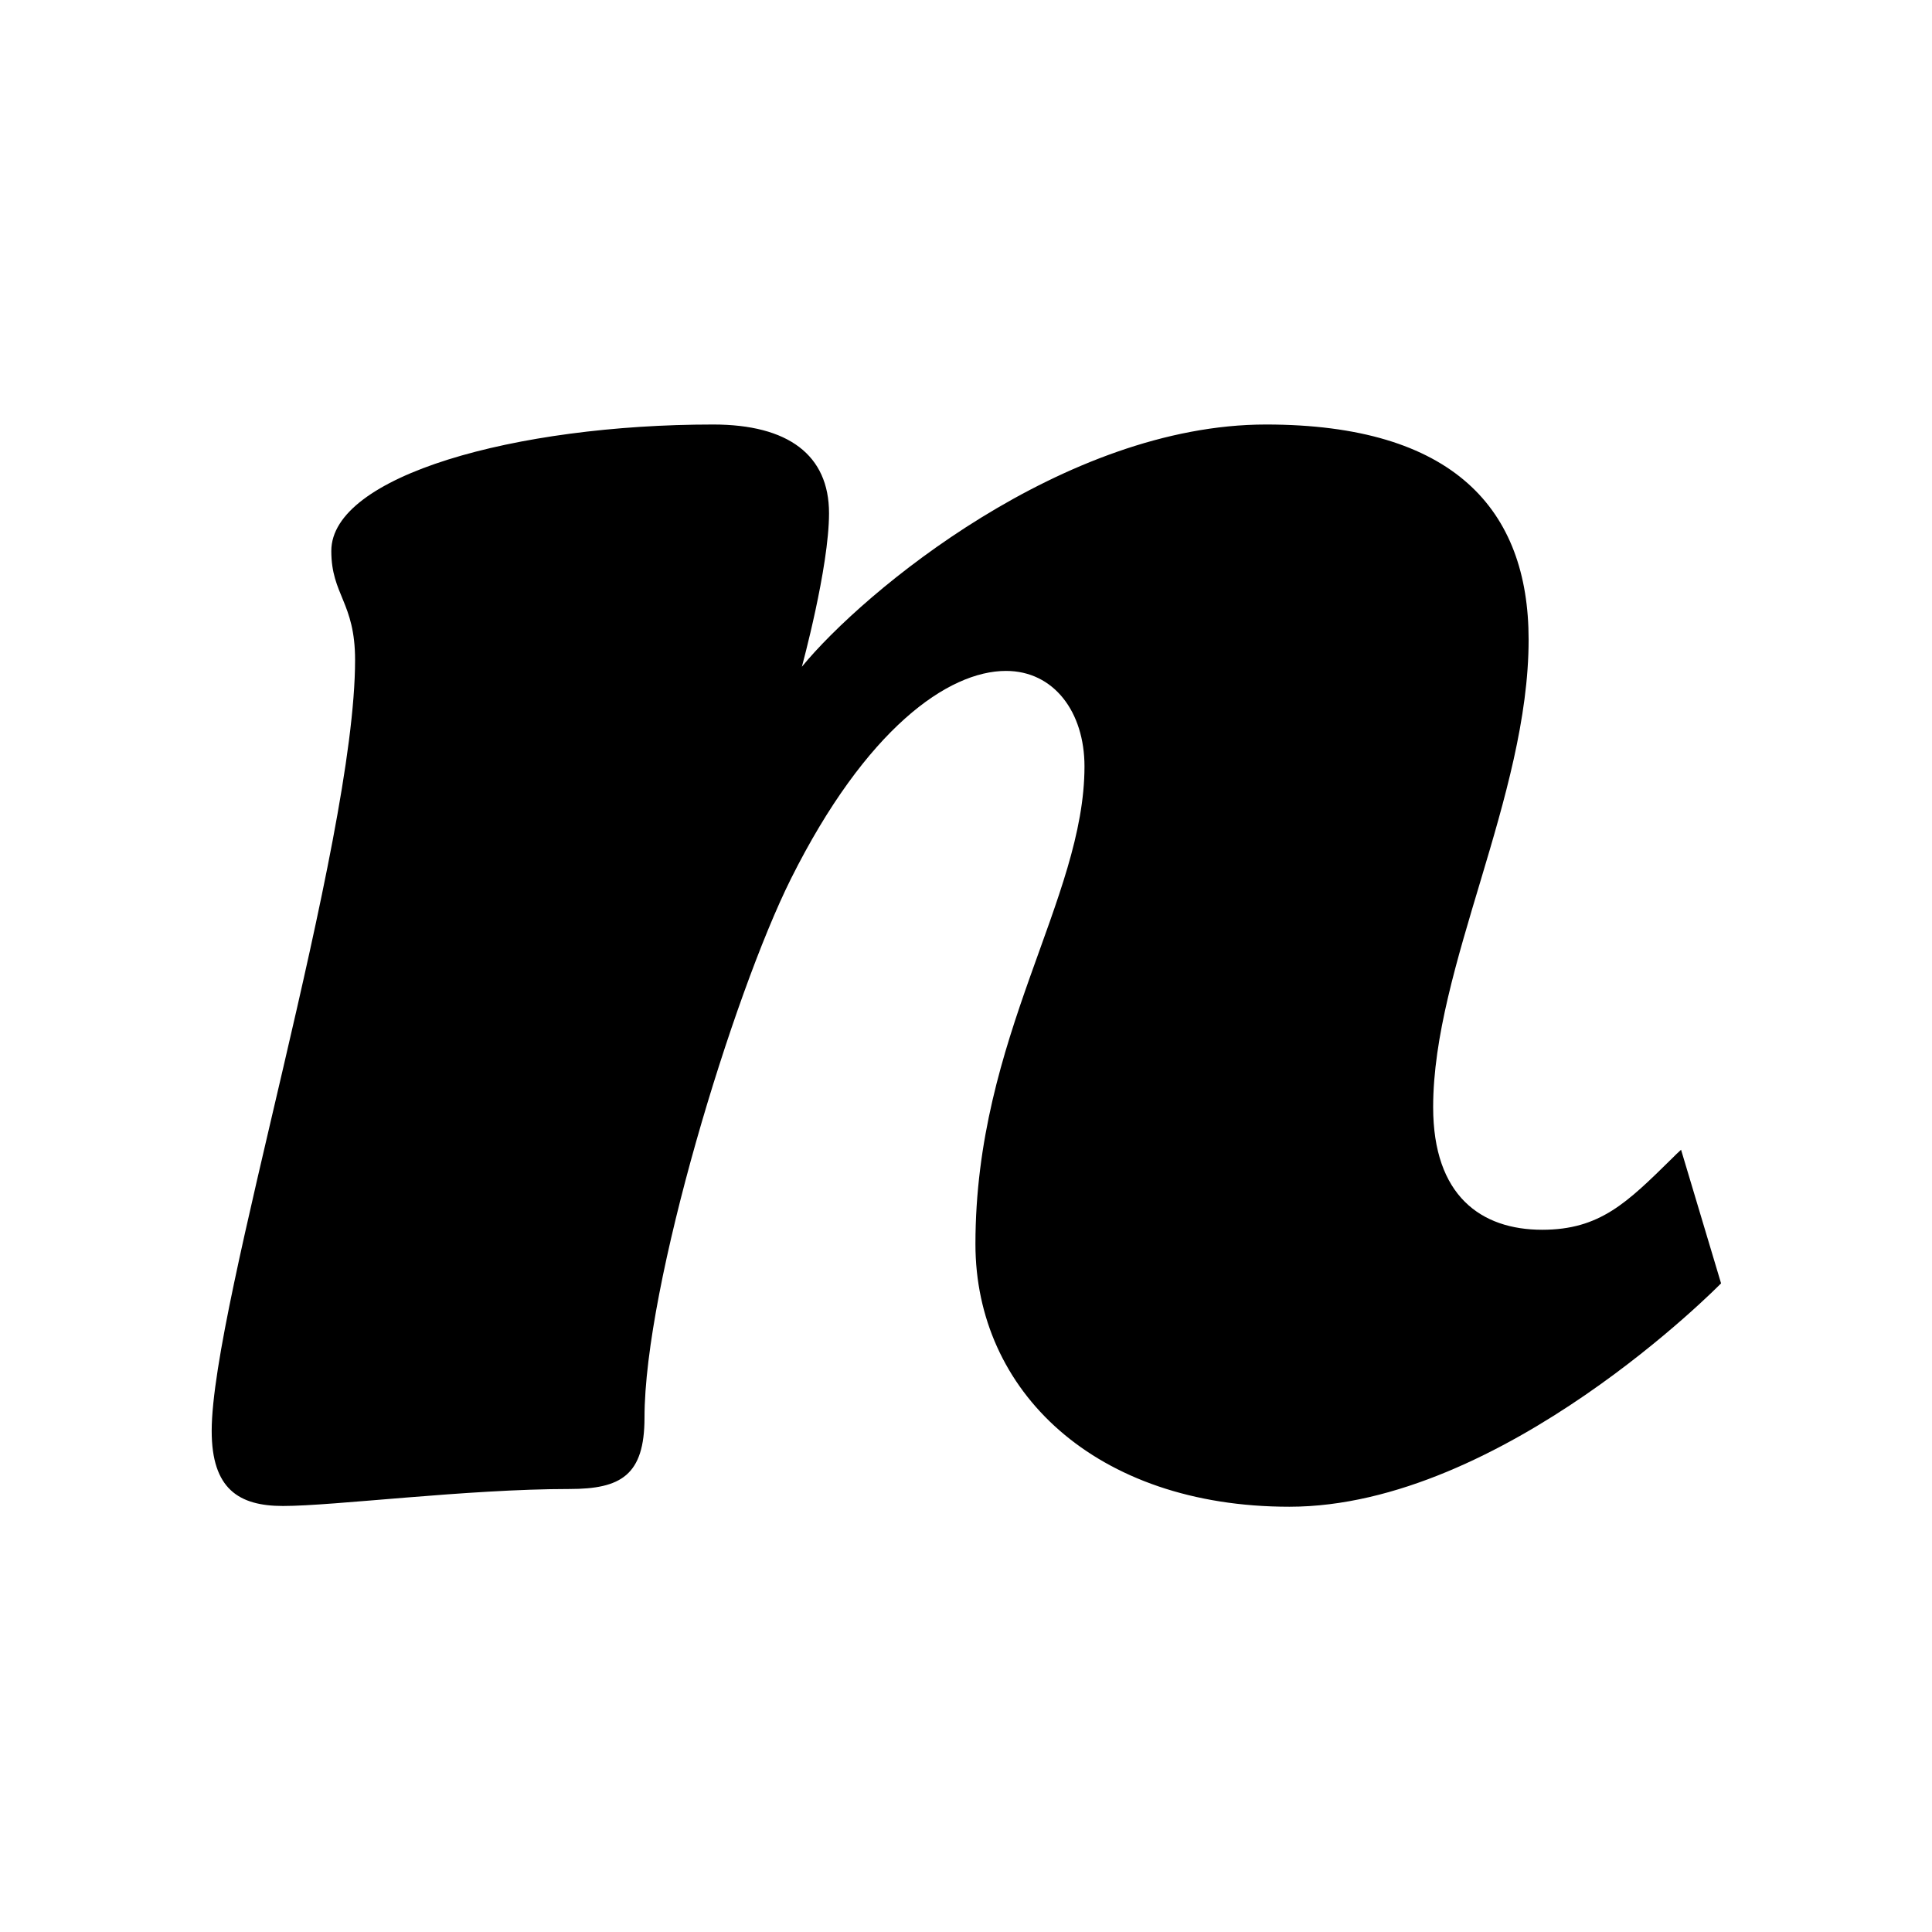
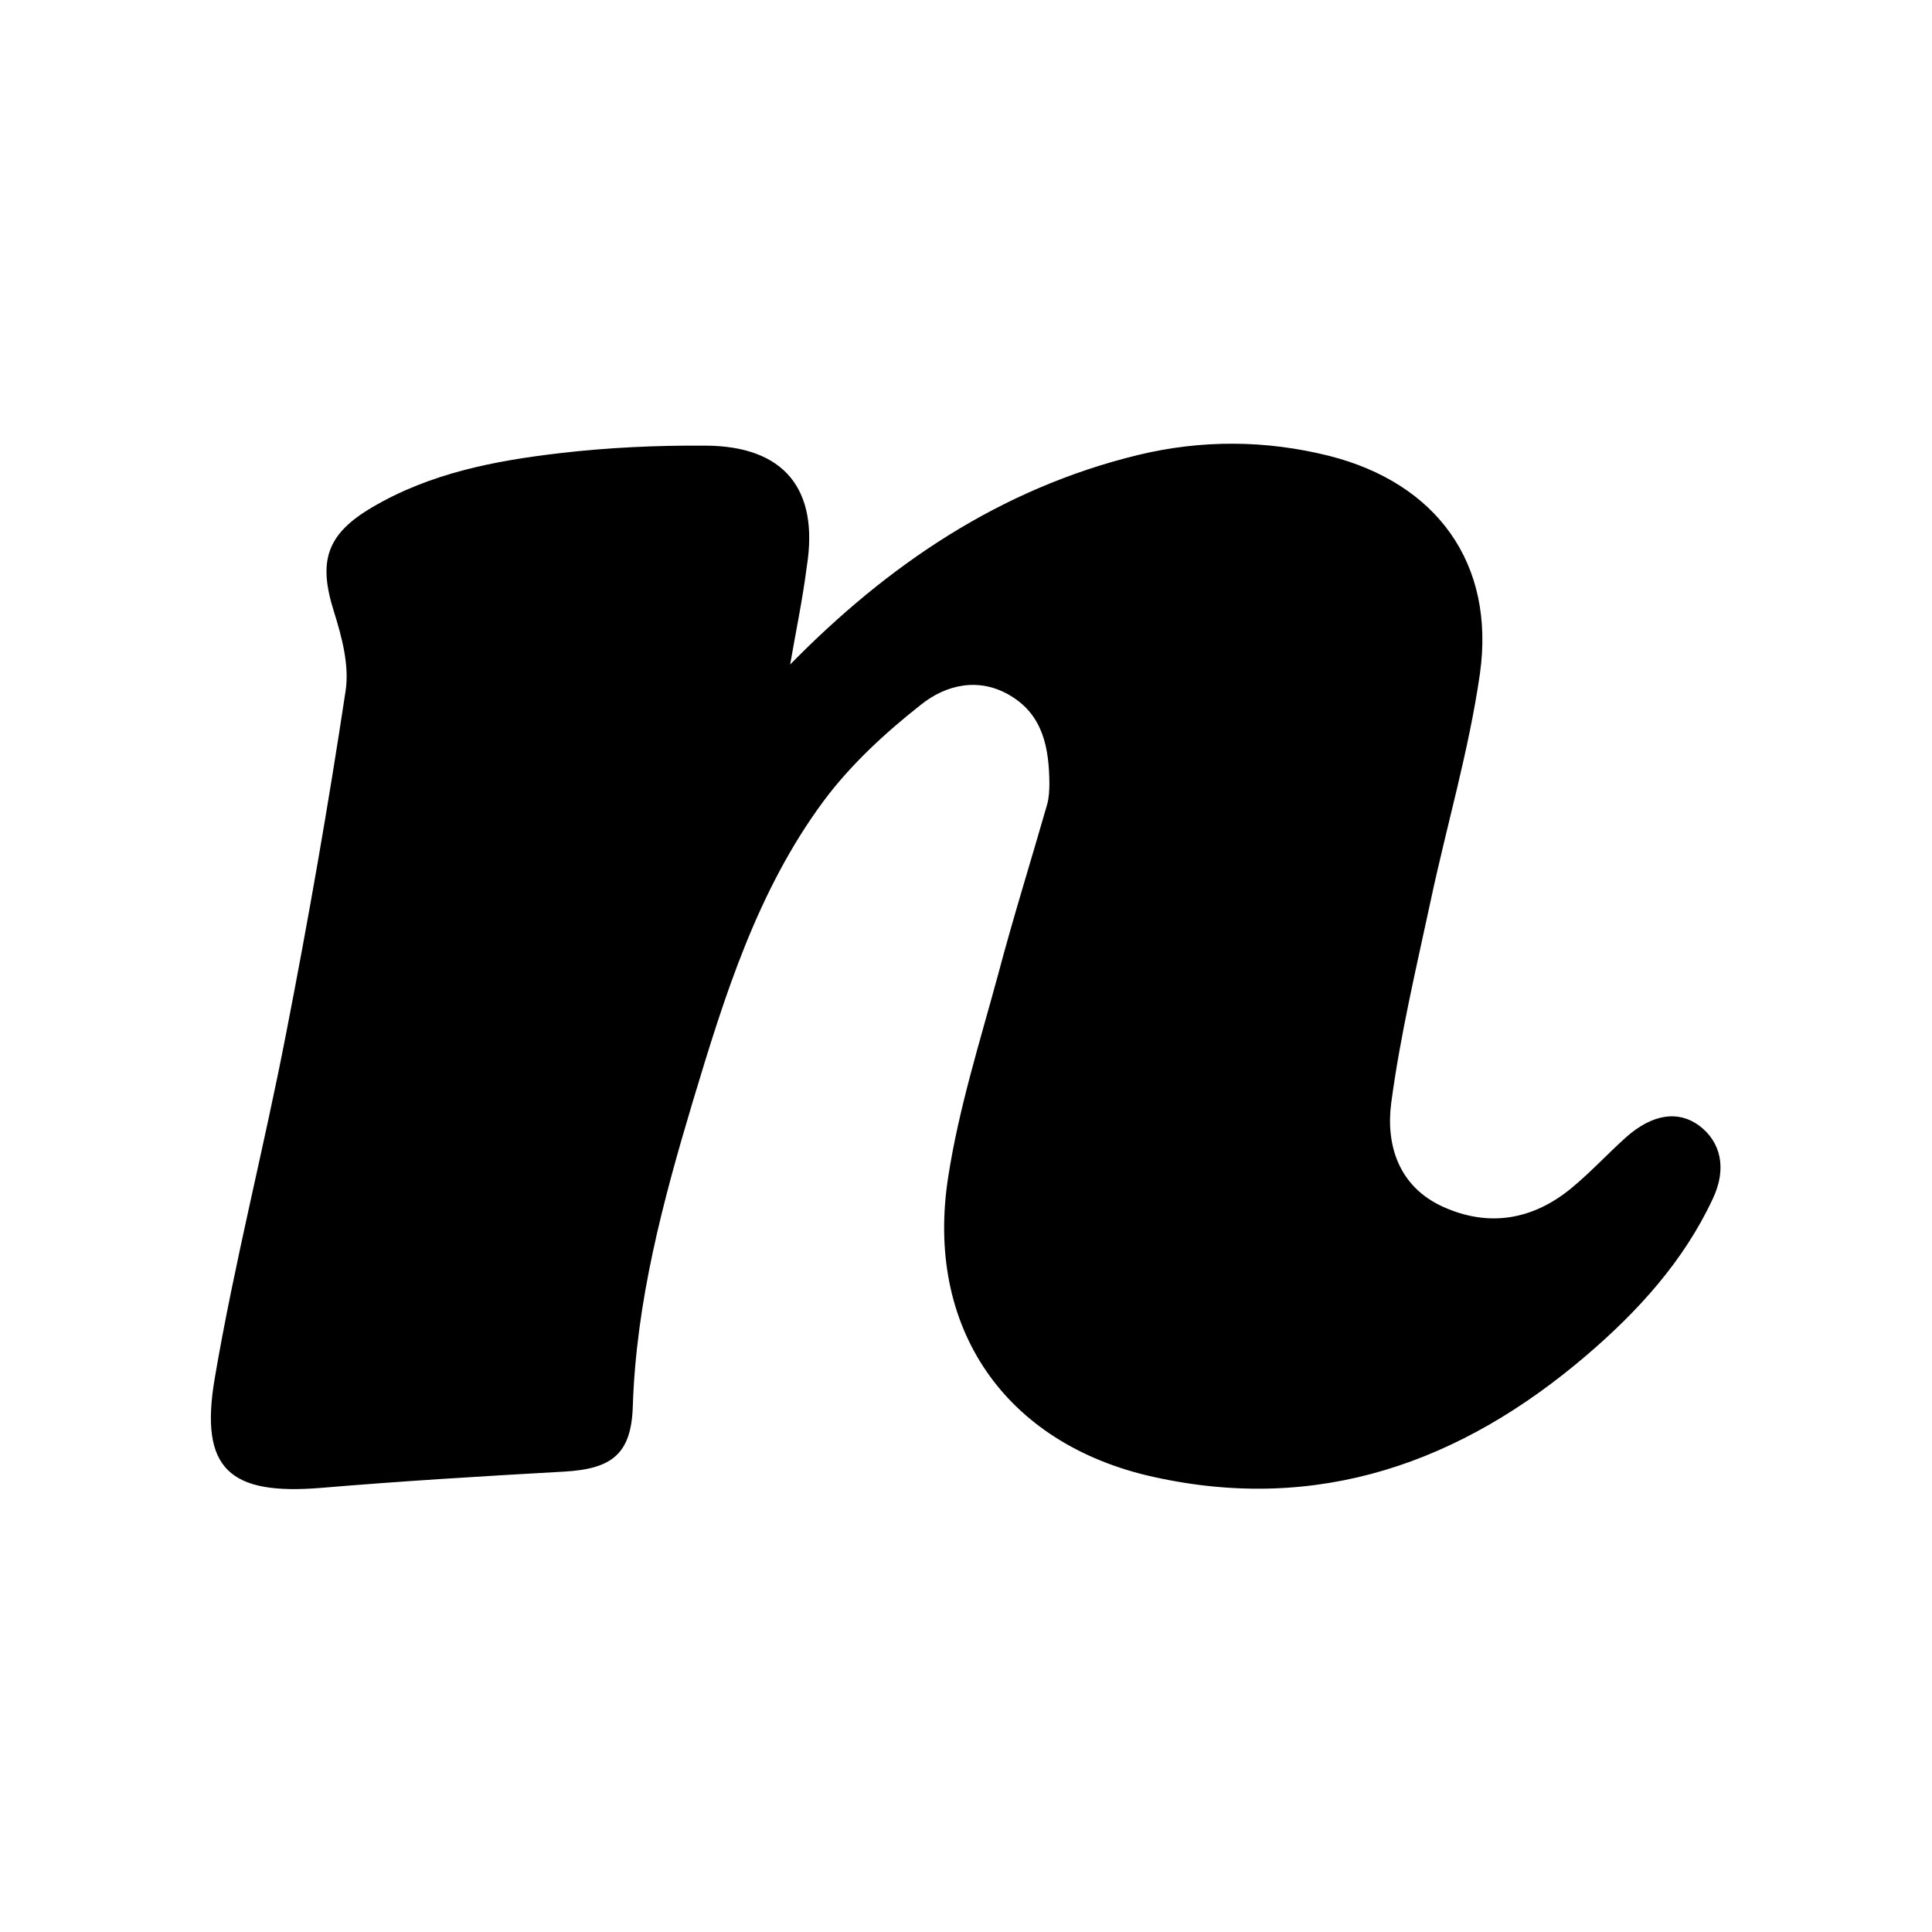
- <svg xmlns="http://www.w3.org/2000/svg" version="1.1" id="Layer_1" x="0px" y="0px" viewBox="0 0 512 512" style="enable-background:new 0 0 512 512;" xml:space="preserve">
-   <style type="text/css">
- 	.st0{fill-rule:evenodd;clip-rule:evenodd;}
- </style>
-   <path class="st0" d="M456.1,340.1c0,0-57.9,59.2-114.4,59.2c-51.5,0-83.2-30.7-83.2-69.6c0-55.1,28.9-91.4,28.9-126.6  c0-14.4-8.1-25.3-20.8-25.3c-15.3,0-37.1,15.3-57,55.1c-15.3,30.7-38.8,107.6-38.8,142.8c0,15.3-6.3,18.9-19.9,18.9  c-27.1,0-62.4,4.5-75.9,4.5c-11.7,0-18.9-4.5-18.9-19.9c0-33.5,38-155.5,38-204.3c0-15.3-6.3-17.2-6.3-28.9  c0-19.9,48.8-33.5,101.2-33.5c19.9,0,30.7,8.1,30.7,23.5c0,14.4-7.2,40.7-7.2,40.7c16.3-19.9,69.6-64.2,123-64.2  c49.7,0,69.6,22.5,69.6,57c0,41.6-25.3,86.8-25.3,123.9c0,23.5,12.7,32.5,28.9,32.5c15.3,0,22.5-7.2,34.4-18.9  c0.8-0.8,1.6-1.6,2.4-2.3L456.1,340.1z" />
+ <svg xmlns="http://www.w3.org/2000/svg" viewBox="0 0 512 512">
+   <path d="M209.4 176.1c25.9-26.4 55.6-46.6 92.1-55.5 16.9-4.1 33.9-4 50.7.2 28.5 7.2 44.1 28.5 40 57.7-2.9 20.3-8.8 40.2-13.1 60.4-3.8 17.7-8 35.4-10.4 53.3-1.5 11.3 2 22.3 13.7 27.6 12.1 5.5 23.8 3.5 34-4.9 5.1-4.2 9.6-9.1 14.5-13.5 7-6.2 13.8-7.2 19.4-3.1 5.6 4.2 7.5 11.2 3.6 19.4-7.7 16.5-19.8 29.8-33.5 41.5-33.2 28.4-71 41.9-114.7 32.2-39.4-8.7-60.7-39.6-54.4-79.6 2.8-18.1 8.4-35.8 13.2-53.5 4-15.1 8.7-30.1 13-45.1.5-1.8.6-3.8.6-5.7-.1-9.1-1.6-17.8-10.1-23-8.4-5.2-17.3-3.1-24 2.3-9.4 7.4-18.5 15.8-25.6 25.3-17.7 23.8-26.4 51.9-34.8 79.8-7.9 26.4-15 52.9-15.9 80.8-.4 12.7-5.6 16.6-18.3 17.3-21.4 1.2-42.9 2.5-64.3 4.3-24.2 2-32.3-4.9-28.2-29 5.2-30.6 13-60.8 18.9-91.3 5.9-30.2 11.2-60.5 15.8-91 1-6.7-1-14.2-3.1-20.9-4.2-13.3-2.1-20.5 10.2-27.7 15.3-9 32.4-12.3 49.6-14.3 12.8-1.5 25.8-2.1 38.7-2 20.8.1 30.1 11.5 26.8 32.1-1.1 8.6-2.9 17.2-4.4 25.9z" />
</svg>
